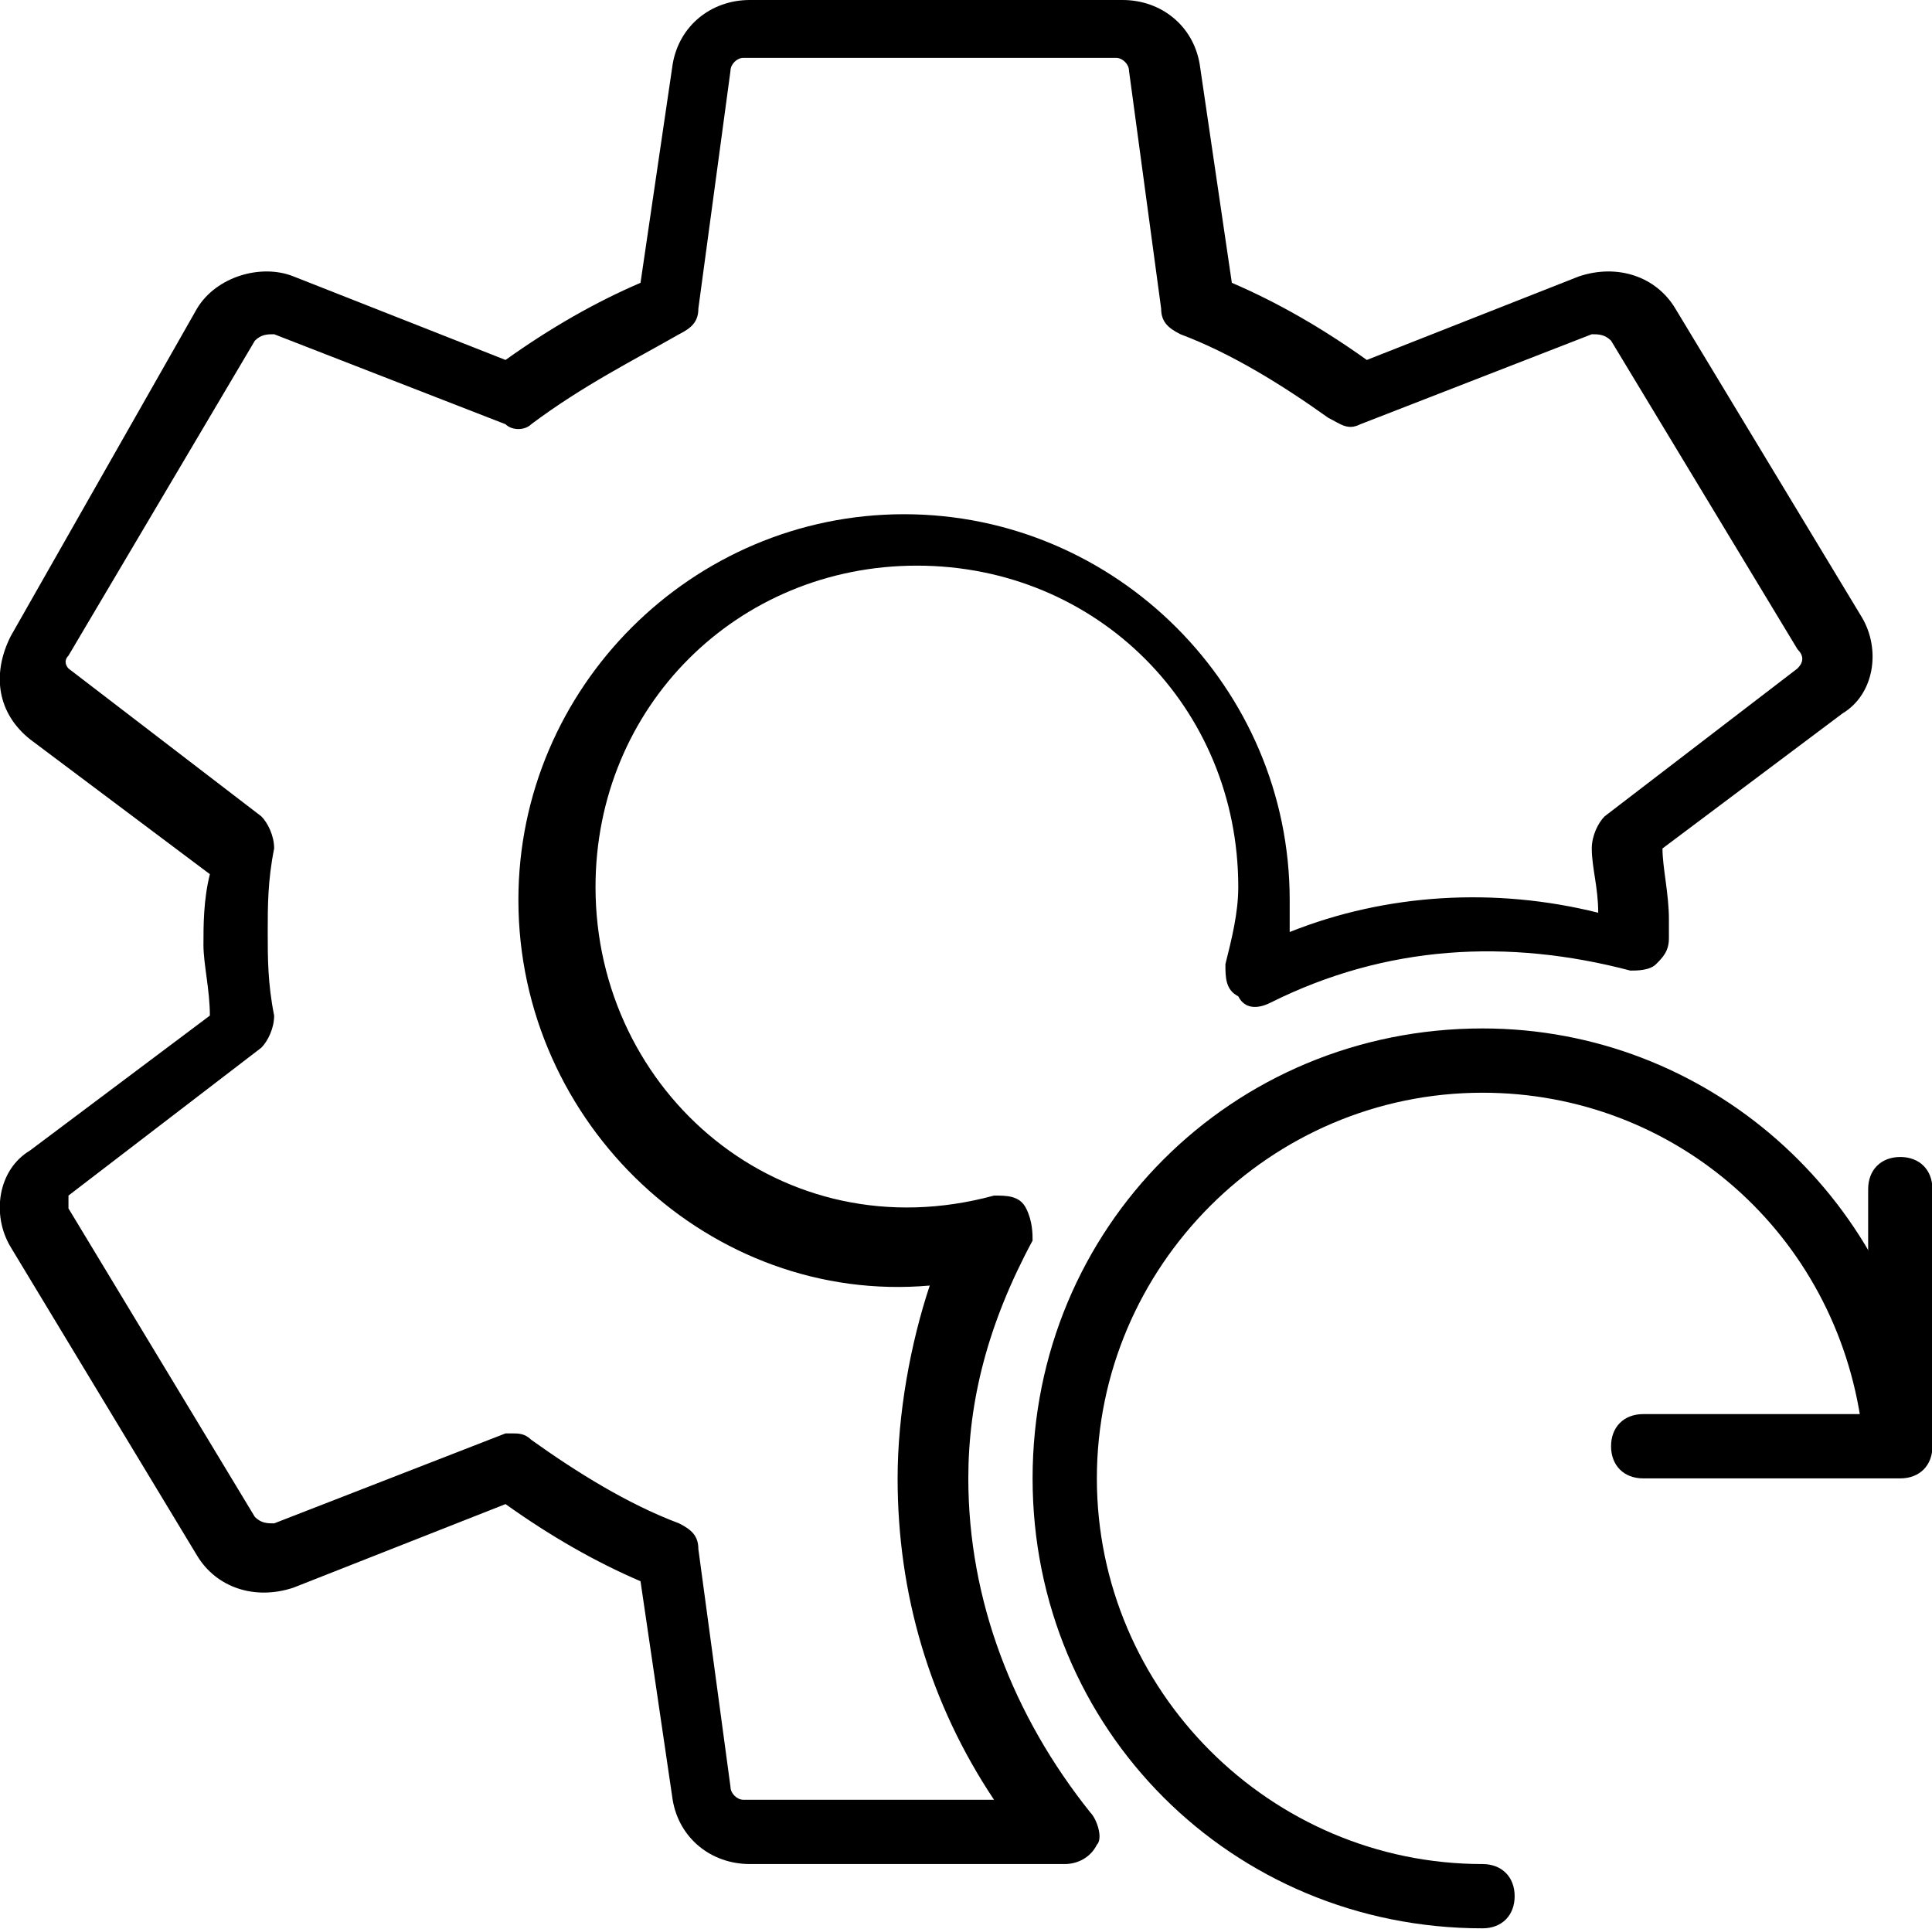
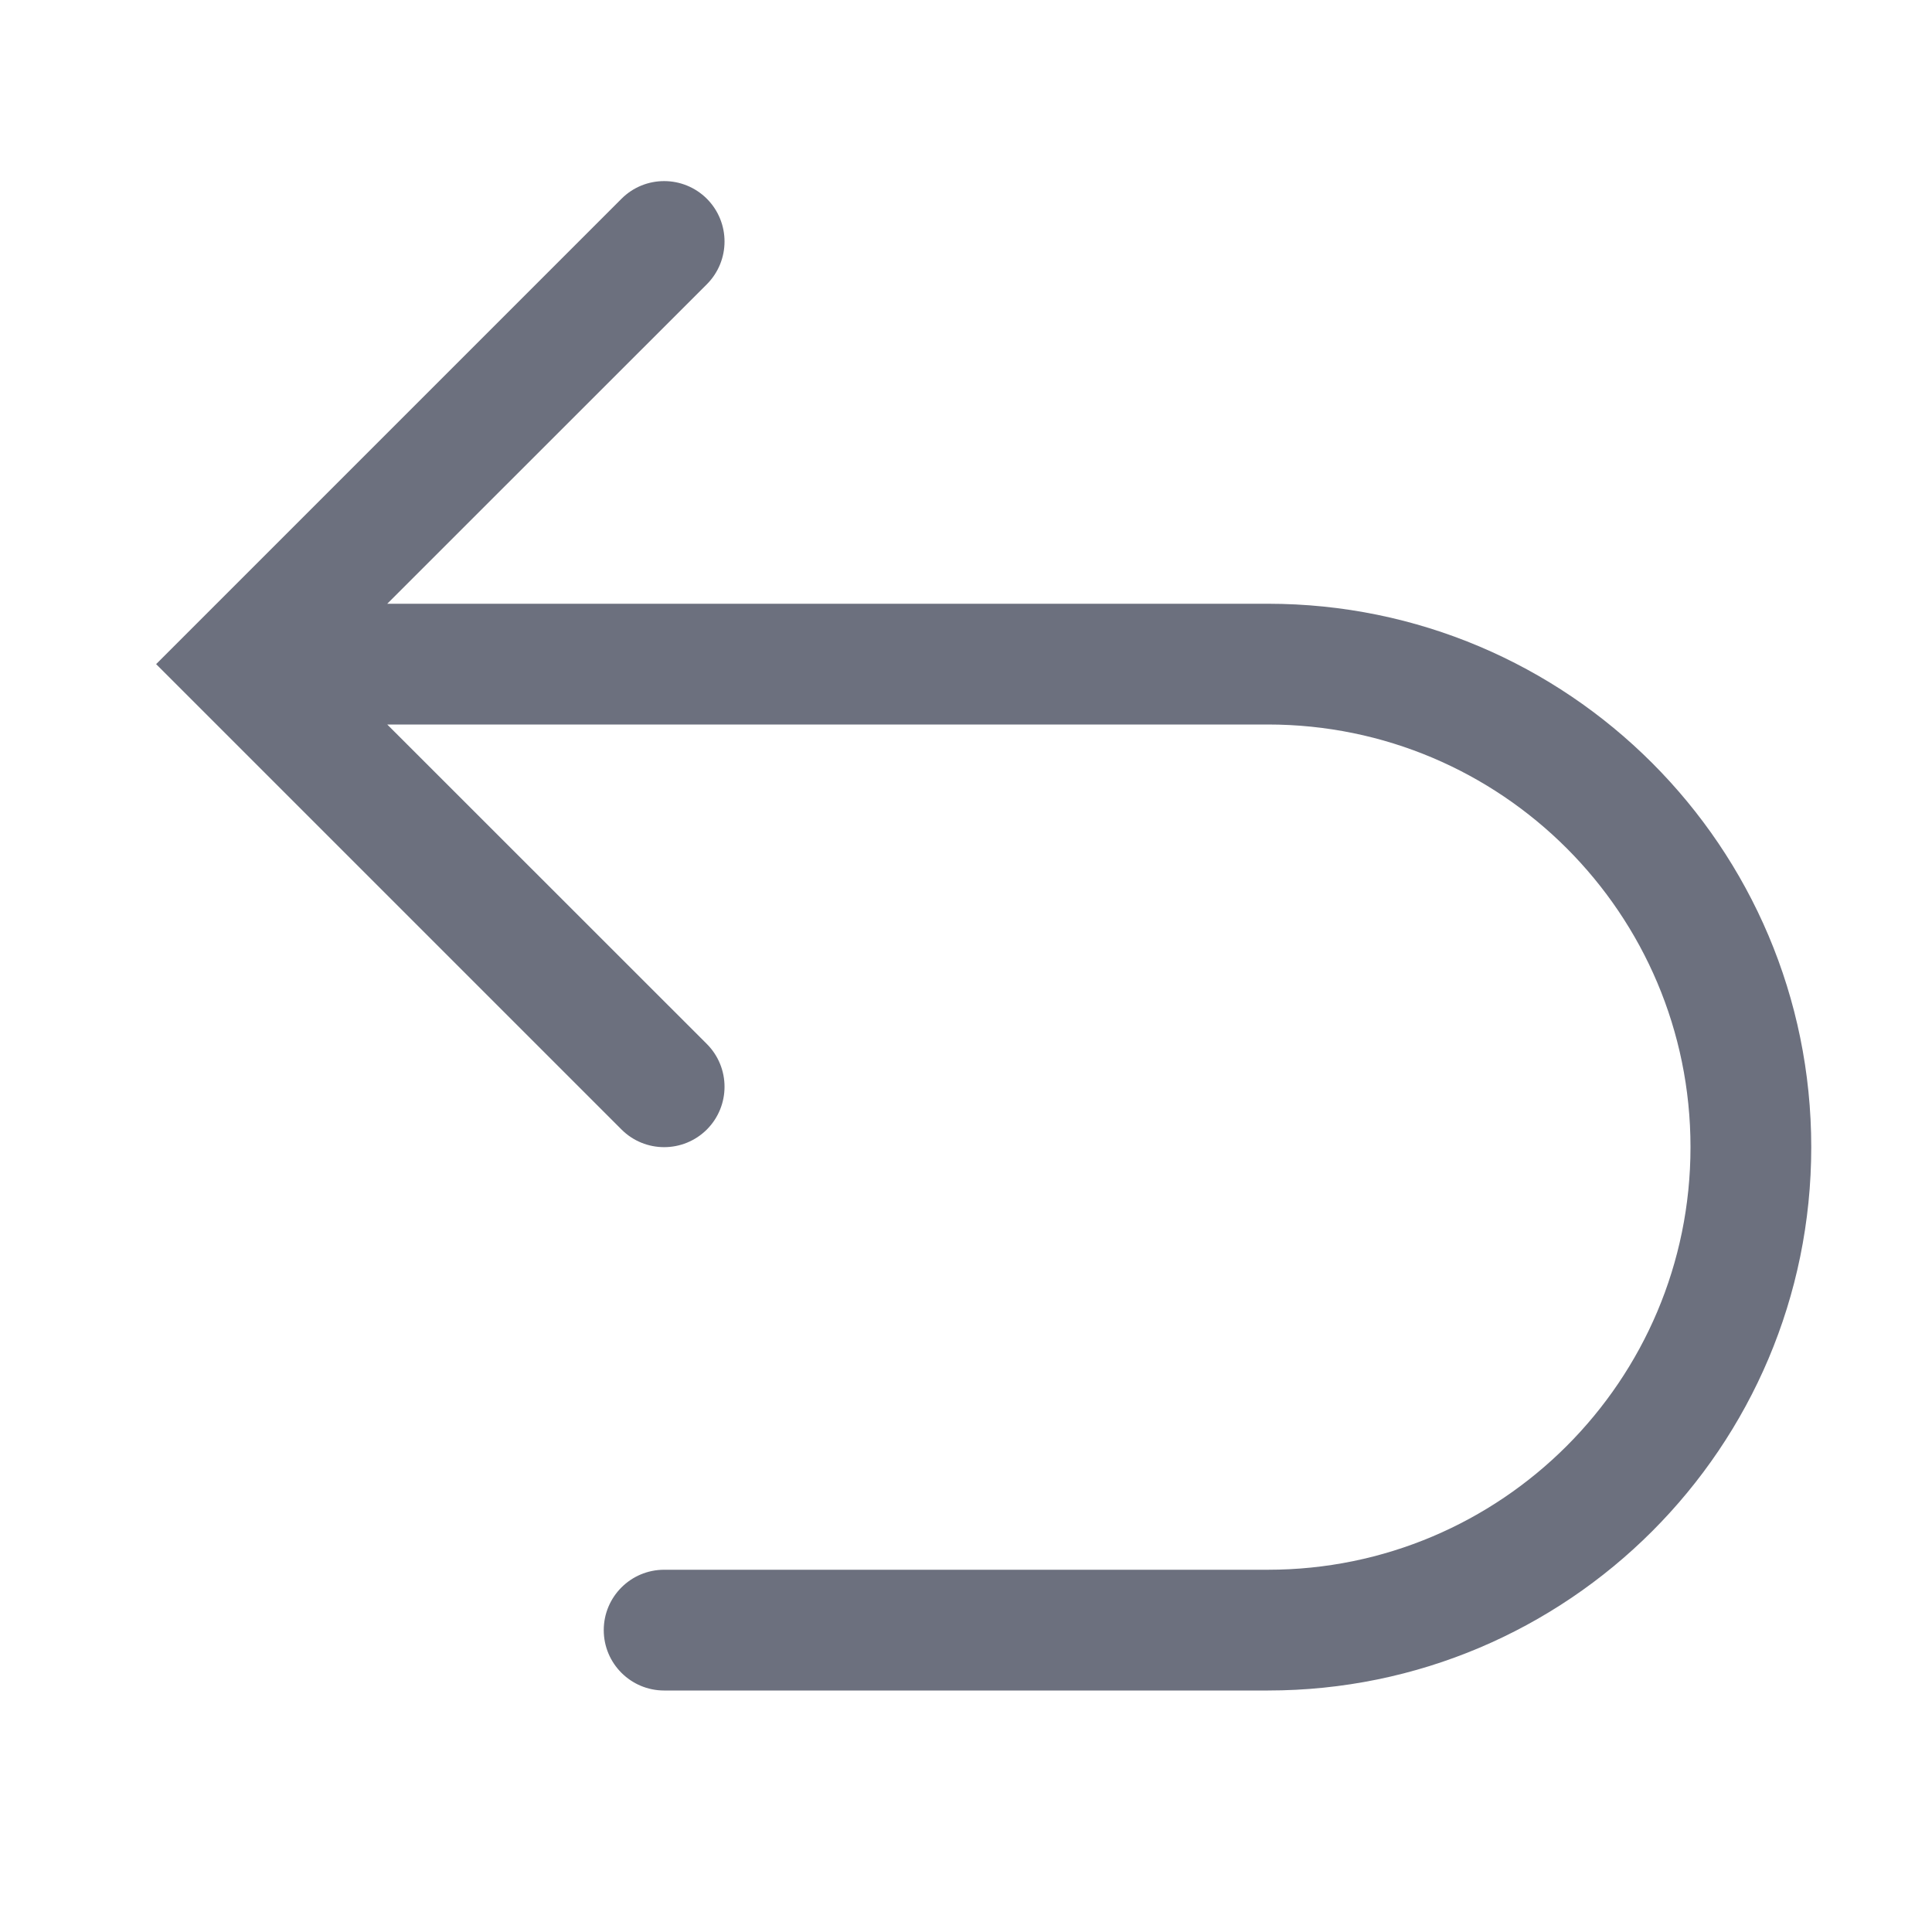
- <svg xmlns="http://www.w3.org/2000/svg" class="icon" viewBox="0 0 1026 1024" version="1.1" width="64.125" height="64">
-   <path d="M1009.163 785.067h-136.533c-10.24 0-17.067-6.827-17.067-17.067s6.827-17.067 17.067-17.067H992.096v-119.467c0-10.24 6.827-17.067 17.067-17.067s17.067 6.827 17.067 17.067v136.533c0 10.24-6.827 17.067-17.067 17.067zM565.429 989.867h-167.253c-20.48 0-37.547-13.653-40.96-34.133l-17.067-116.053c-23.893-10.24-47.787-23.893-71.68-40.96l-112.64 44.373c-20.48 6.827-40.96 0-51.2-17.067L5.643 662.187c-10.24-17.067-6.827-40.96 10.24-51.2l95.573-71.68c0-13.653-3.413-27.307-3.413-37.547s0-23.893 3.413-37.547L15.883 392.533c-17.067-13.653-20.48-34.133-10.24-54.613L104.629 163.84c10.24-17.067 34.133-23.893 51.2-17.067l112.64 44.373c23.893-17.067 47.787-30.72 71.68-40.96l17.067-116.053c3.413-20.48 20.48-34.133 40.96-34.133h197.973c20.48 0 37.547 13.653 40.96 34.133l17.067 116.053c23.893 10.24 47.787 23.893 71.68 40.96l112.64-44.373c20.48-6.827 40.96 0 51.2 17.067l98.987 163.84c10.24 17.067 6.827 40.96-10.24 51.2l-95.573 71.68c0 10.24 3.413 23.893 3.413 37.547V498.347c0 6.827-3.413 10.24-6.827 13.653-3.413 3.413-10.24 3.413-13.653 3.413-64.853-17.067-129.707-13.653-191.147 17.067-6.827 3.413-13.653 3.413-17.067-3.413-6.827-3.413-6.827-10.24-6.827-17.067 3.413-13.653 6.827-27.307 6.827-40.96 0-95.573-75.093-170.667-170.667-170.667s-170.667 75.093-170.667 170.667c0 109.227 98.987 194.56 211.627 163.84 6.827 0 13.653 0 17.067 6.827 3.413 6.827 3.413 13.653 3.413 17.067-23.893 44.373-34.133 85.333-34.133 126.293 0 64.853 23.893 126.293 64.853 177.493 3.413 3.413 6.827 13.653 3.413 17.067-3.413 6.827-10.24 10.24-17.067 10.24z m-293.547-228.693c3.413 0 6.827 0 10.24 3.413 23.893 17.067 51.2 34.133 78.507 44.373 6.827 3.413 10.24 6.827 10.24 13.653l17.067 126.293c0 3.413 3.413 6.827 6.827 6.827h133.12c-34.133-51.2-51.2-109.227-51.2-170.667 0-34.133 6.827-71.68 17.067-102.4-116.053 10.24-218.453-85.333-218.453-204.8 0-112.64 92.16-204.8 204.8-204.8s204.8 92.16 204.8 204.8v17.067c51.2-20.48 109.227-23.893 163.84-10.24 0-13.653-3.413-23.893-3.413-34.133 0-6.827 3.413-13.653 6.827-17.067l102.4-78.507c3.413-3.413 3.413-6.827 0-10.24L855.563 180.907c-3.413-3.413-6.827-3.413-10.24-3.413l-122.88 47.787c-6.827 3.413-10.24 0-17.067-3.413-23.893-17.067-51.2-34.133-78.507-44.373-6.827-3.413-10.24-6.827-10.24-13.653l-17.067-126.293c0-3.413-3.413-6.827-6.827-6.827h-197.973c-3.413 0-6.827 3.413-6.827 6.827l-17.067 126.293c0 6.827-3.413 10.24-10.24 13.653-23.893 13.653-51.2 27.307-78.507 47.787-3.413 3.413-10.24 3.413-13.653 0L145.589 177.493c-3.413 0-6.827 0-10.24 3.413L36.363 348.16c-3.413 3.413 0 6.827 0 6.827l102.4 78.507c3.413 3.413 6.827 10.24 6.827 17.067-3.413 17.067-3.413 30.72-3.413 44.373s0 27.307 3.413 44.373c0 6.827-3.413 13.653-6.827 17.067l-102.4 78.507v6.827l98.987 163.84c3.413 3.413 6.827 3.413 10.24 3.413l122.88-47.787h3.413z" fill="" />
-   <path d="M787.296 1024c-133.12 0-238.933-105.813-238.933-238.933s105.813-238.933 238.933-238.933c119.467 0 218.453 88.747 235.52 204.8 0 10.24-3.413 17.067-13.653 20.48-10.24 0-17.067-3.413-20.48-13.653-13.653-102.4-98.987-177.493-201.387-177.493-112.64 0-204.8 92.16-204.8 204.8s92.16 204.8 204.8 204.8c10.24 0 17.067 6.827 17.067 17.067s-6.827 17.067-17.067 17.067z" fill="" />
+ <svg xmlns="http://www.w3.org/2000/svg" width="16" height="16" viewBox="0 0 16 16" fill="none">
+   <path fill-rule="evenodd" clip-rule="evenodd" d="M5.854 2.354C6.049 2.158 6.049 1.842 5.854 1.646C5.658 1.451 5.342 1.451 5.147 1.646L1.647 5.146L1.293 5.5L1.647 5.854L5.147 9.354C5.342 9.549 5.658 9.549 5.854 9.354C6.049 9.158 6.049 8.842 5.854 8.646L3.207 6H10.5C12.433 6 14 7.567 14 9.5C14 11.433 12.433 13 10.5 13H5.5C5.224 13 5 13.224 5 13.5C5 13.776 5.224 14 5.5 14H10.5C12.985 14 15 11.985 15 9.5C15 7.015 12.985 5 10.5 5H3.207L5.854 2.354Z" fill="#6C707E" />
</svg>
